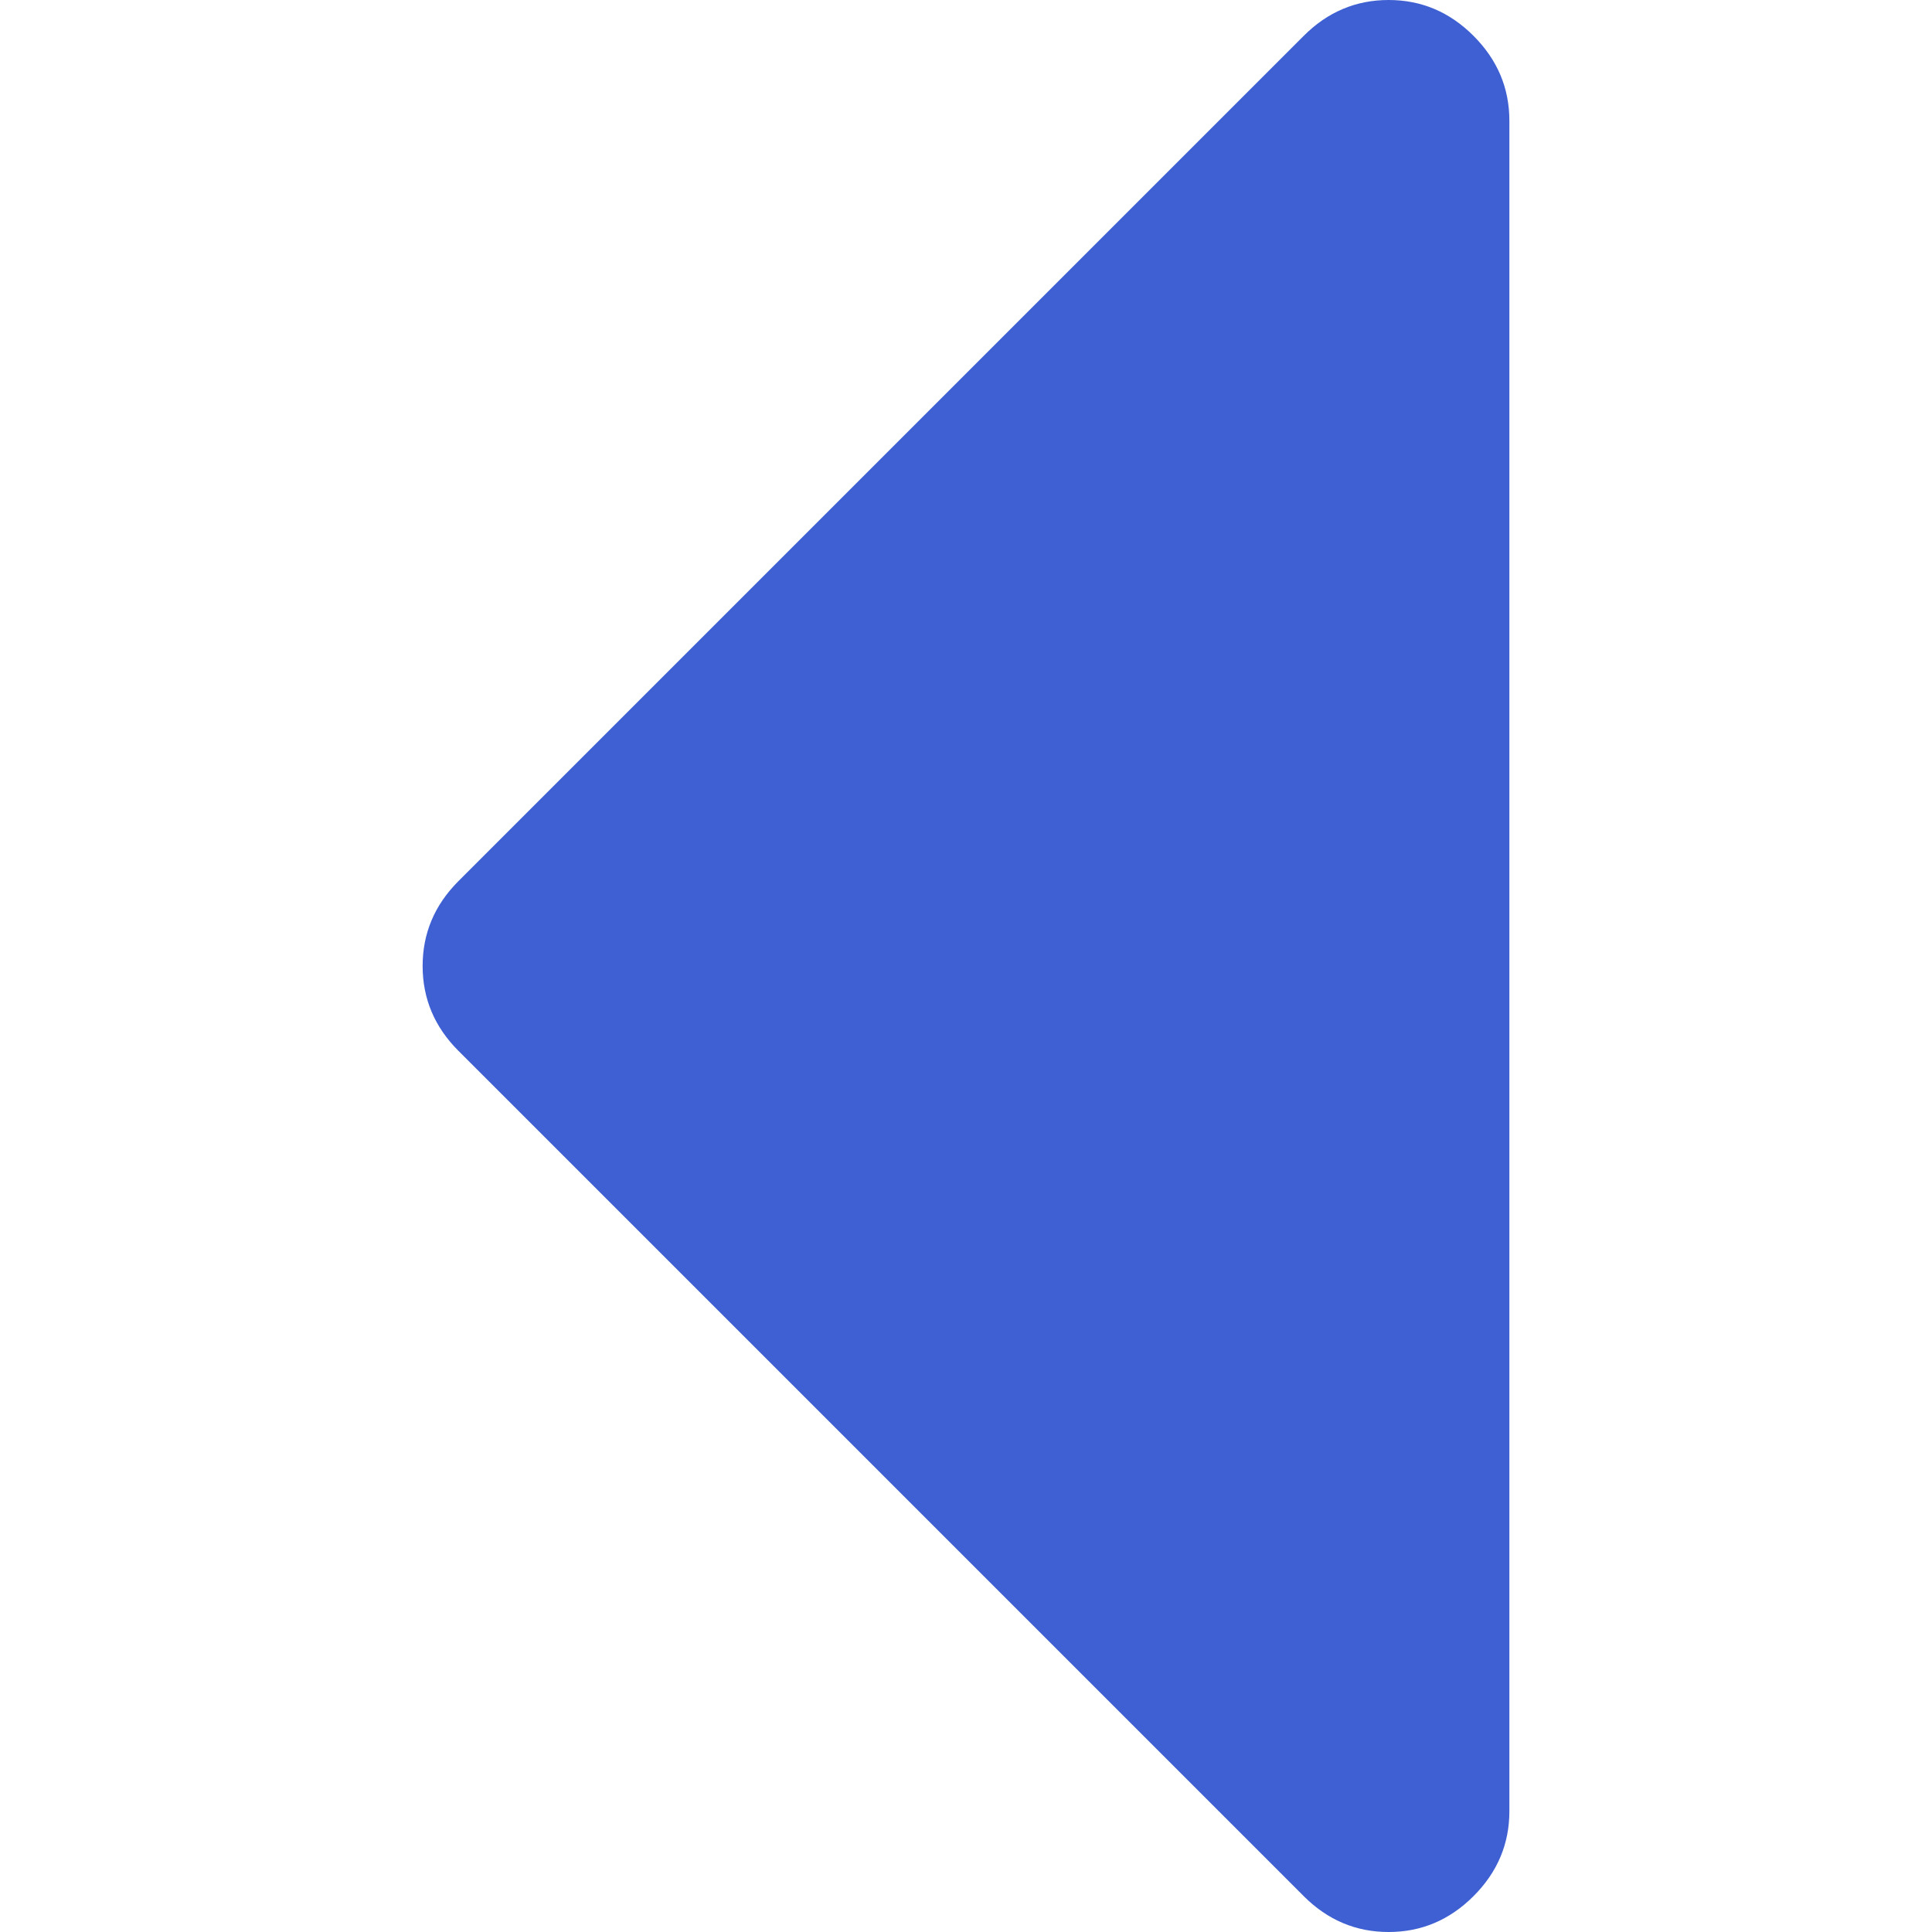
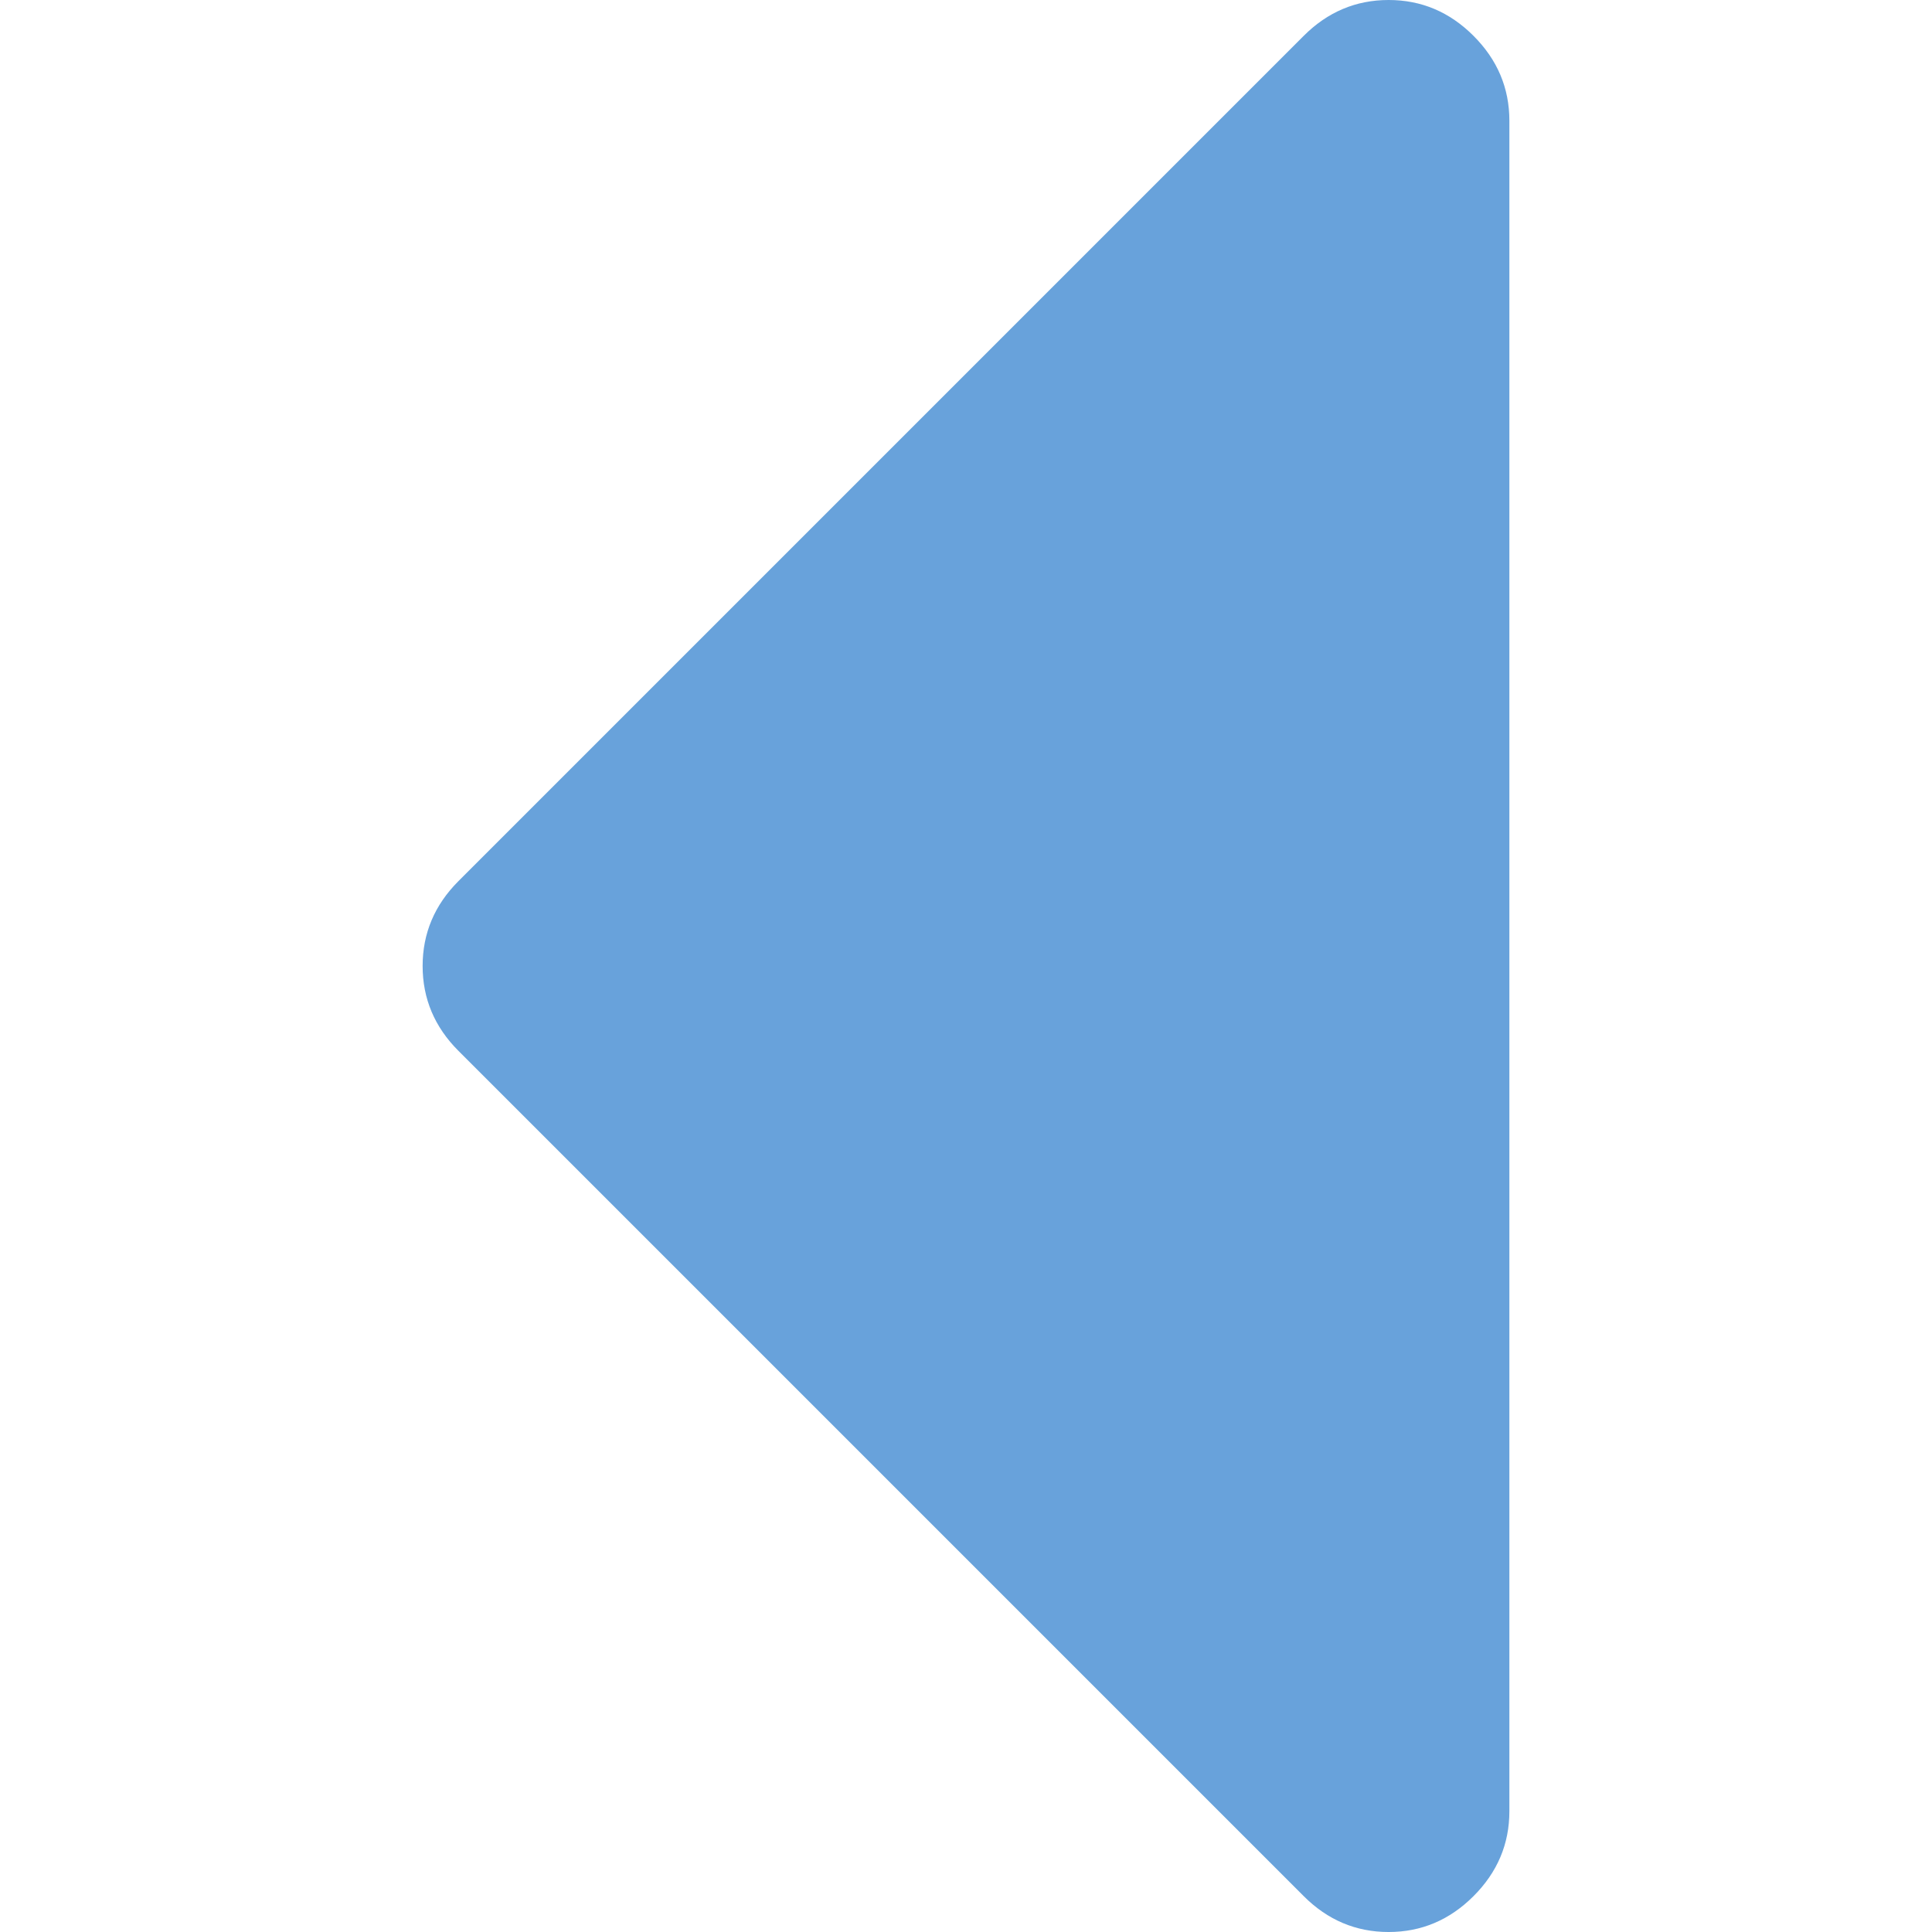
- <svg xmlns="http://www.w3.org/2000/svg" version="1.1" id="Capa_1" x="0px" y="0px" width="20px" height="20px" fill="#3f60d3" viewBox="0 0 292.359 292.359" style="enable-background:new 0 0 292.359 292.359;" xml:space="preserve">
+ <svg xmlns="http://www.w3.org/2000/svg" version="1.1" id="Capa_1" x="0px" y="0px" width="20px" height="20px" fill="#68a2db" viewBox="0 0 292.359 292.359" style="enable-background:new 0 0 292.359 292.359;" xml:space="preserve">
  <g>
    <path d="M222.979,5.424C219.364,1.807,215.08,0,210.132,0c-4.949,0-9.233,1.807-12.848,5.424L69.378,133.331   c-3.615,3.617-5.424,7.898-5.424,12.847c0,4.949,1.809,9.233,5.424,12.847l127.906,127.907c3.614,3.617,7.898,5.428,12.848,5.428   c4.948,0,9.232-1.811,12.847-5.428c3.617-3.614,5.427-7.898,5.427-12.847V18.271C228.405,13.322,226.596,9.042,222.979,5.424z" />
  </g>
</svg>
